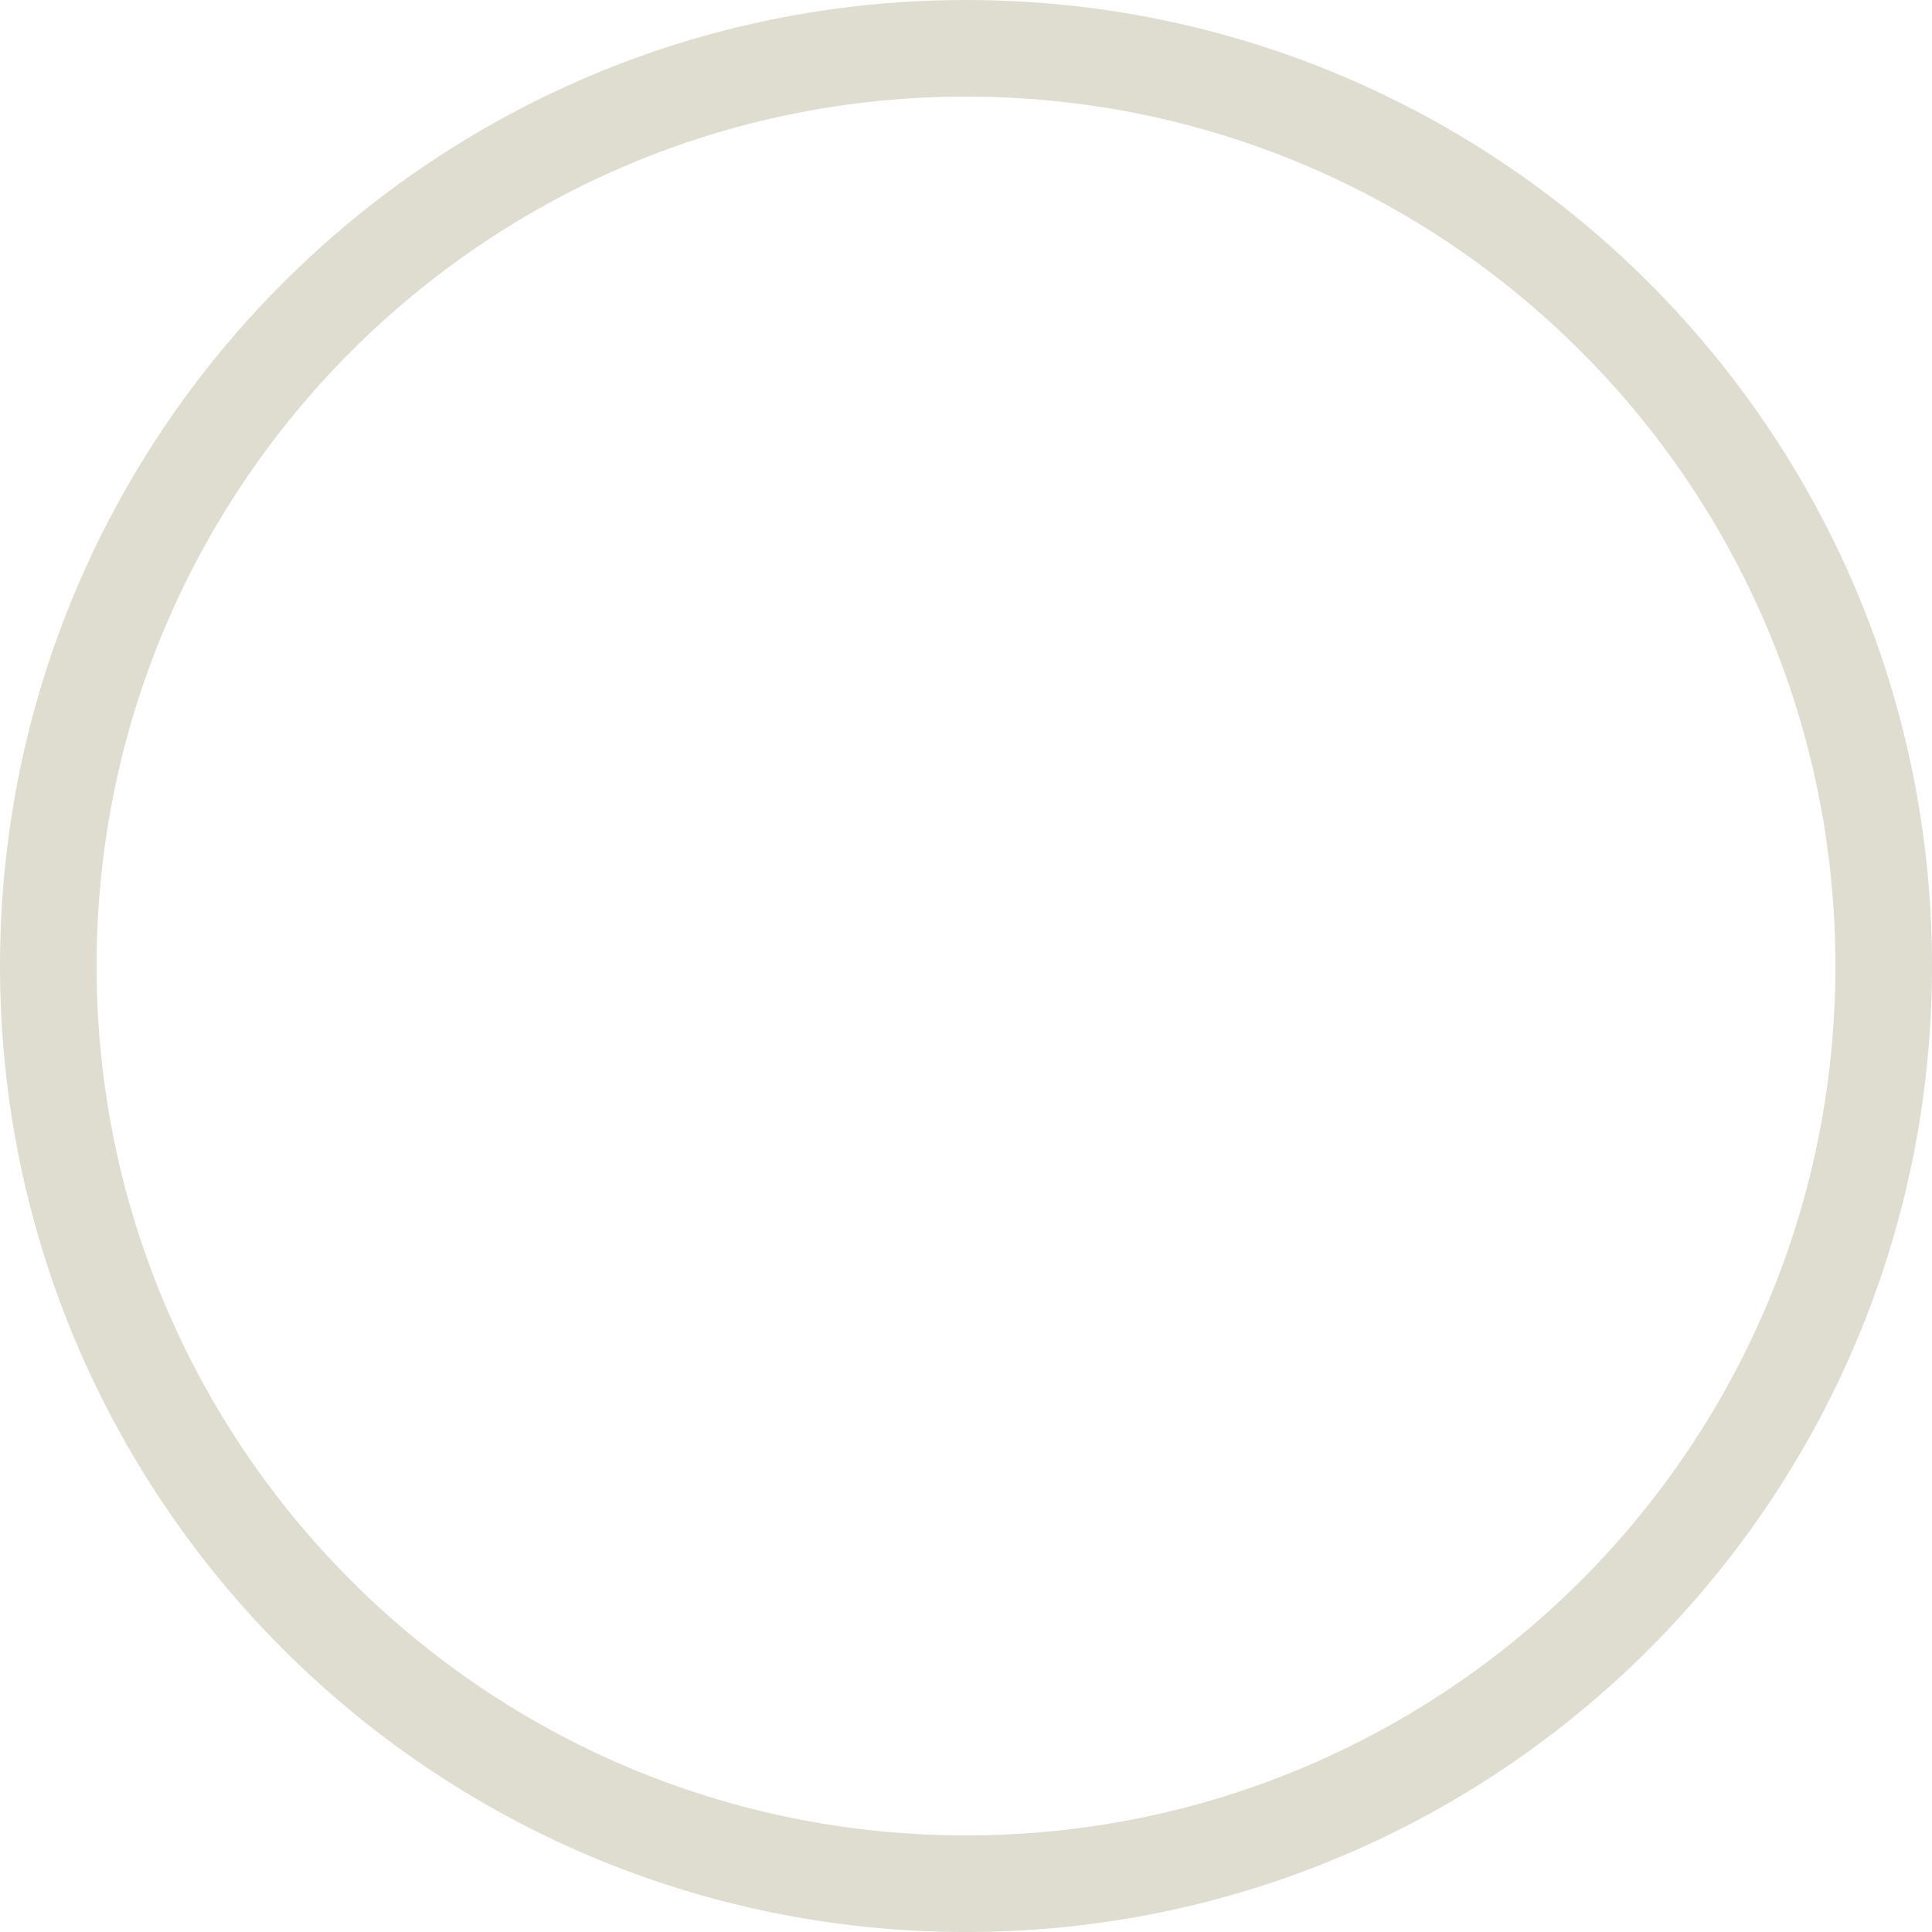
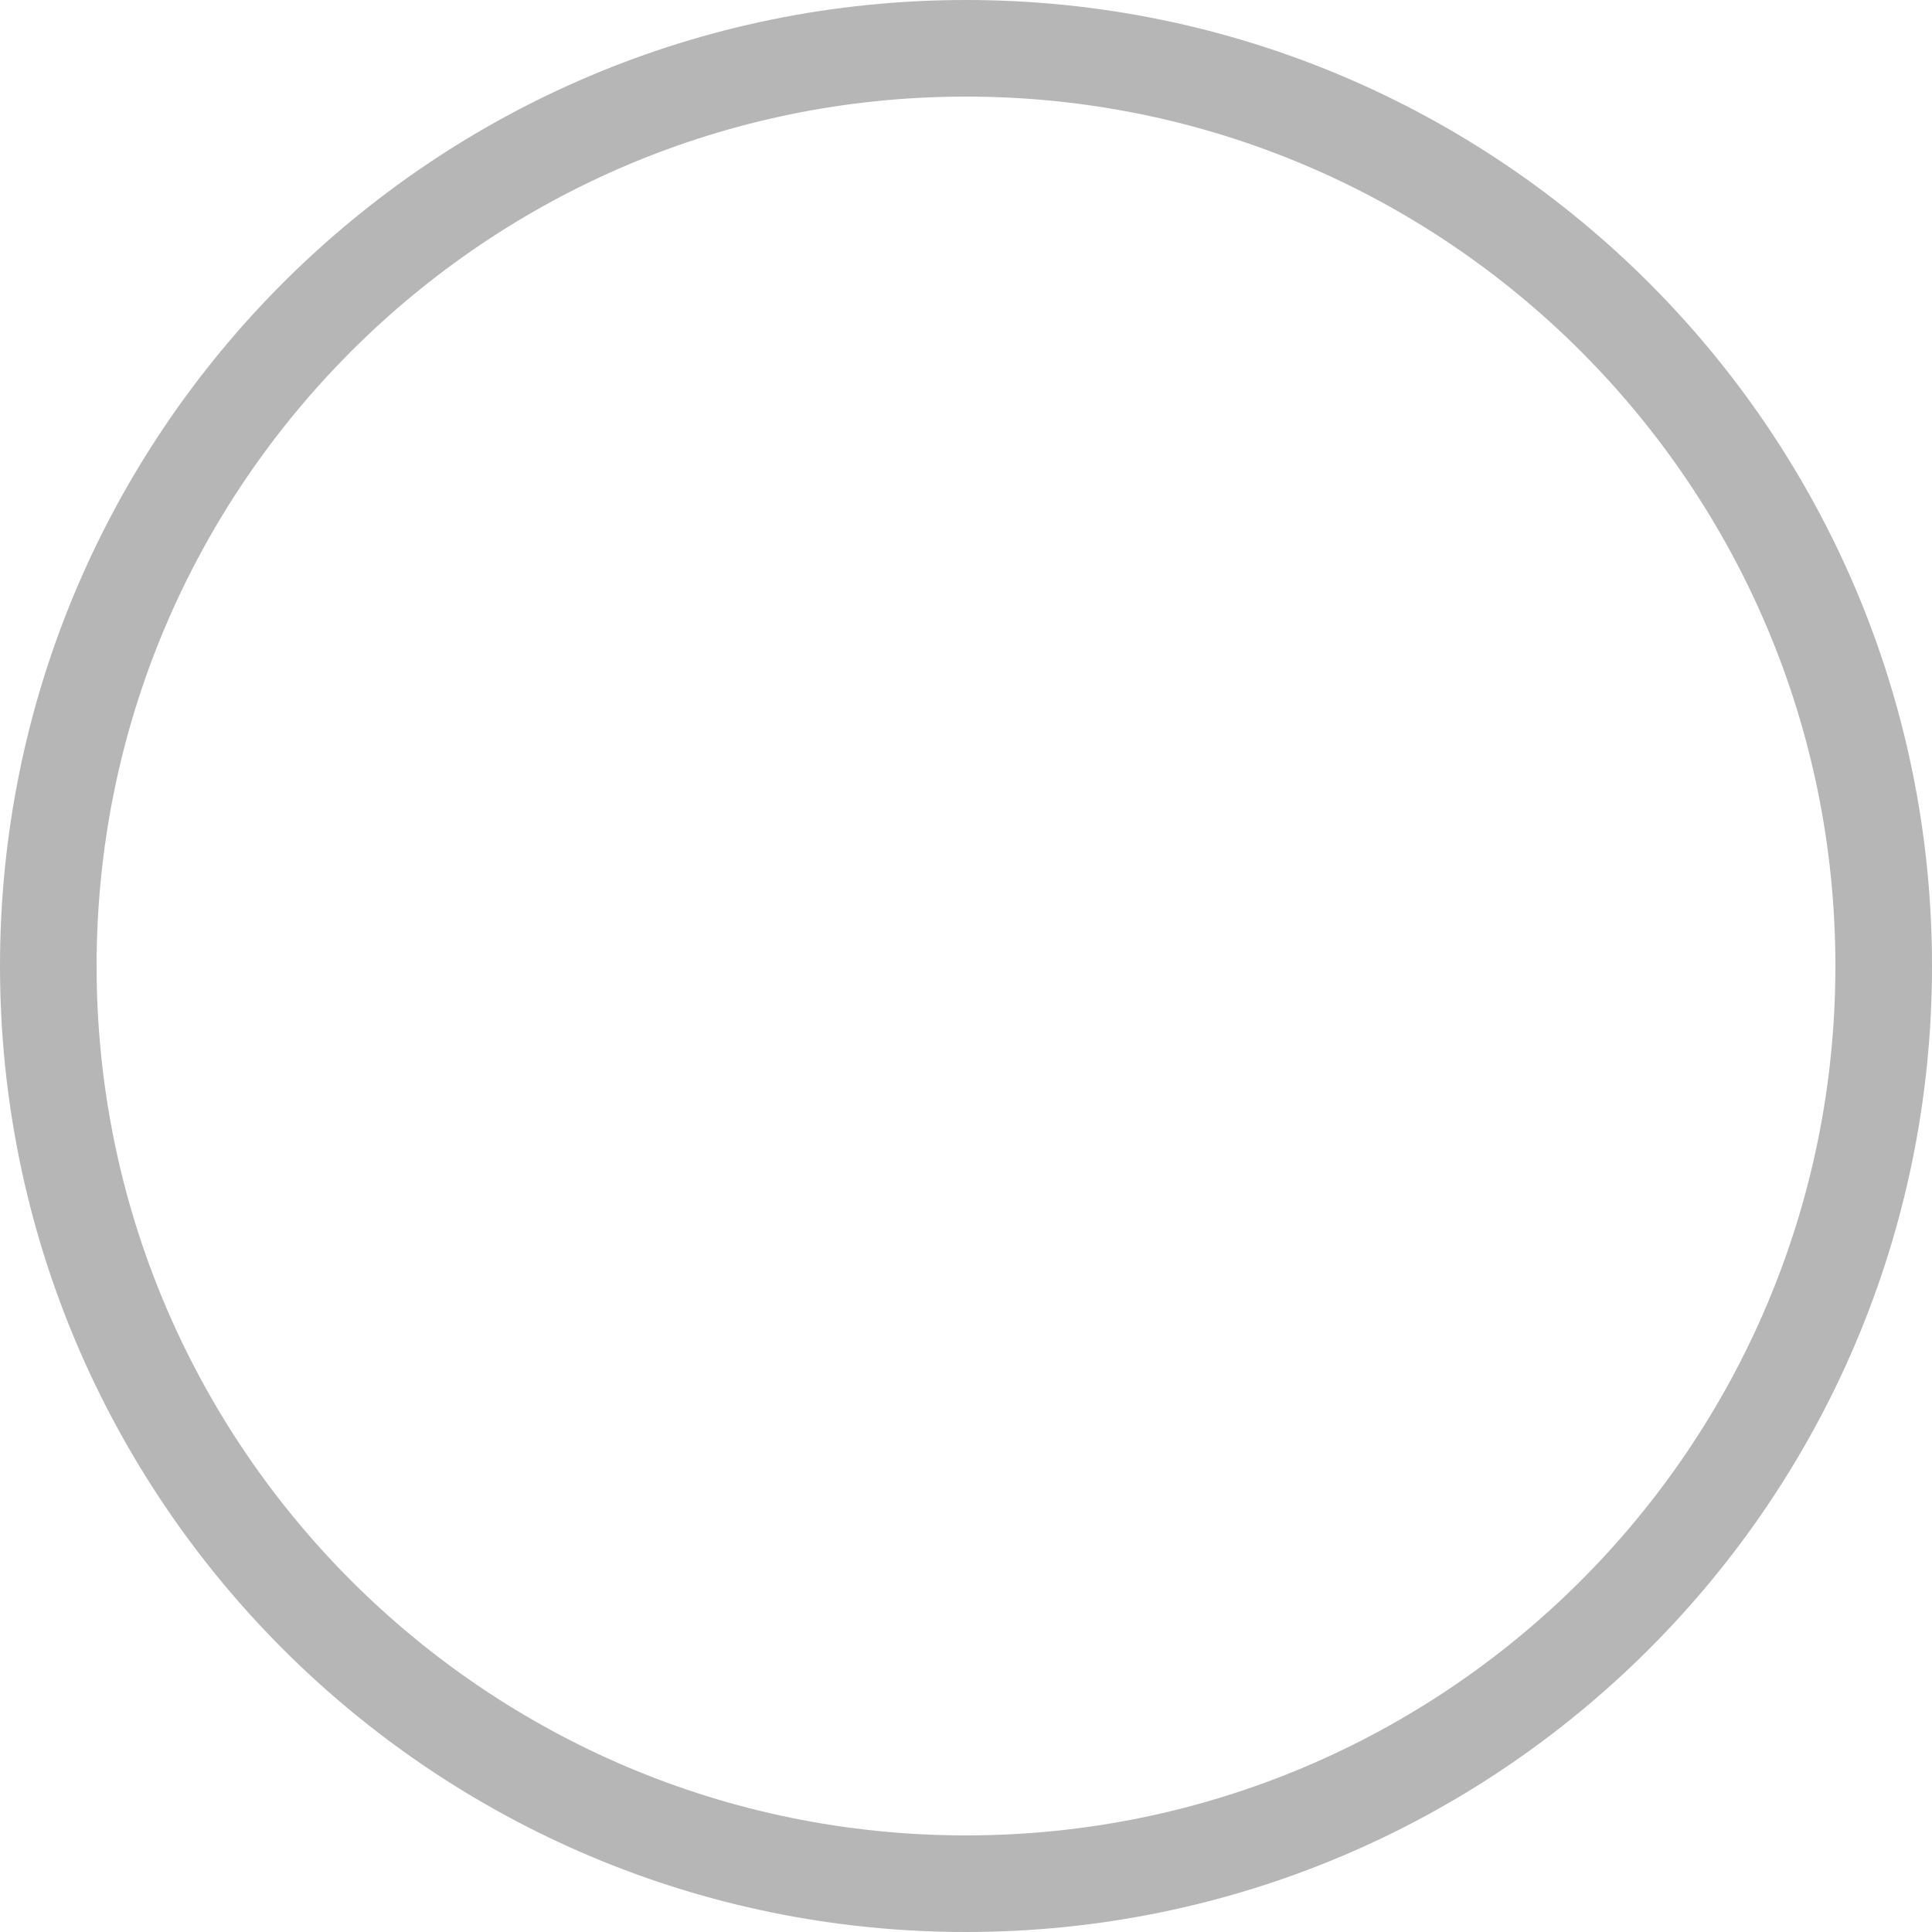
<svg xmlns="http://www.w3.org/2000/svg" width="20" height="20" viewBox="0 0 20 20" fill="none">
-   <path d="M0.5 10C0.5 4.753 4.753 0.5 10 0.5C15.247 0.5 19.5 4.753 19.5 10C19.5 15.247 15.247 19.5 10 19.5C4.753 19.5 0.5 15.247 0.5 10Z" stroke="#DFDDD0" />
+   <path d="M0.5 10C0.5 4.753 4.753 0.5 10 0.5C15.247 0.5 19.5 4.753 19.5 10C19.5 15.247 15.247 19.5 10 19.5C4.753 19.5 0.5 15.247 0.5 10Z" stroke="#B6B6B6" />
</svg>
